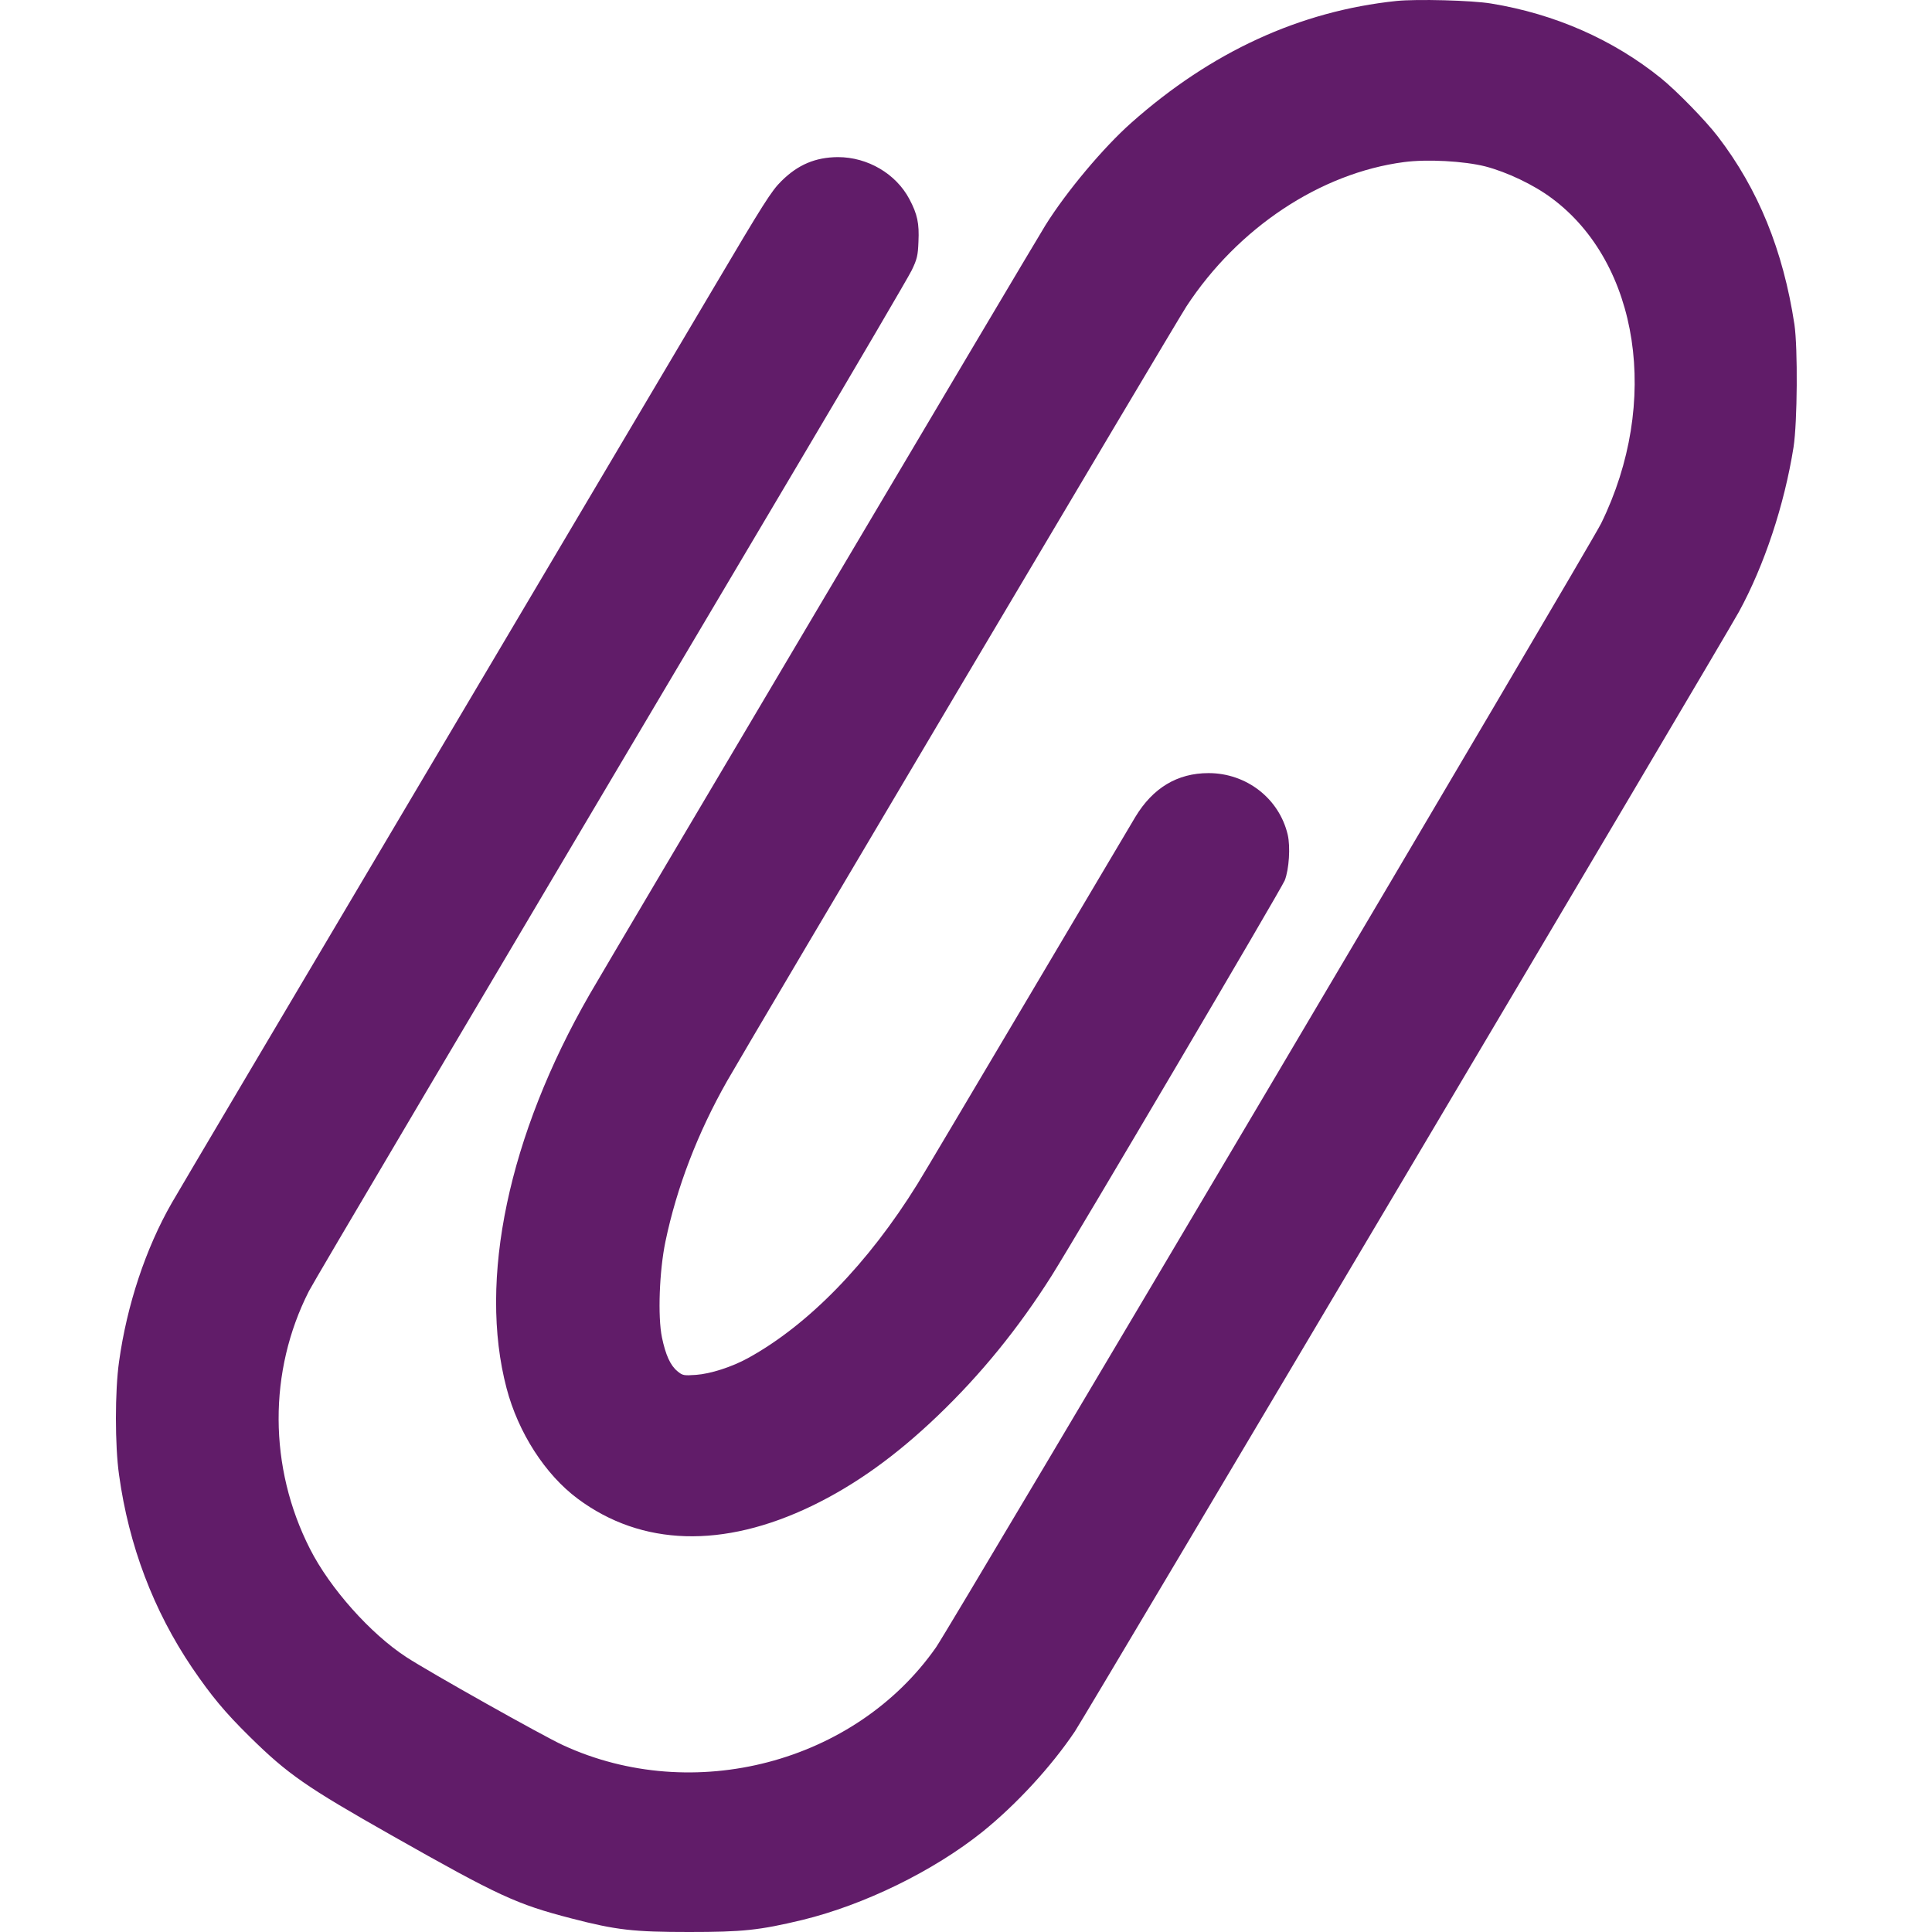
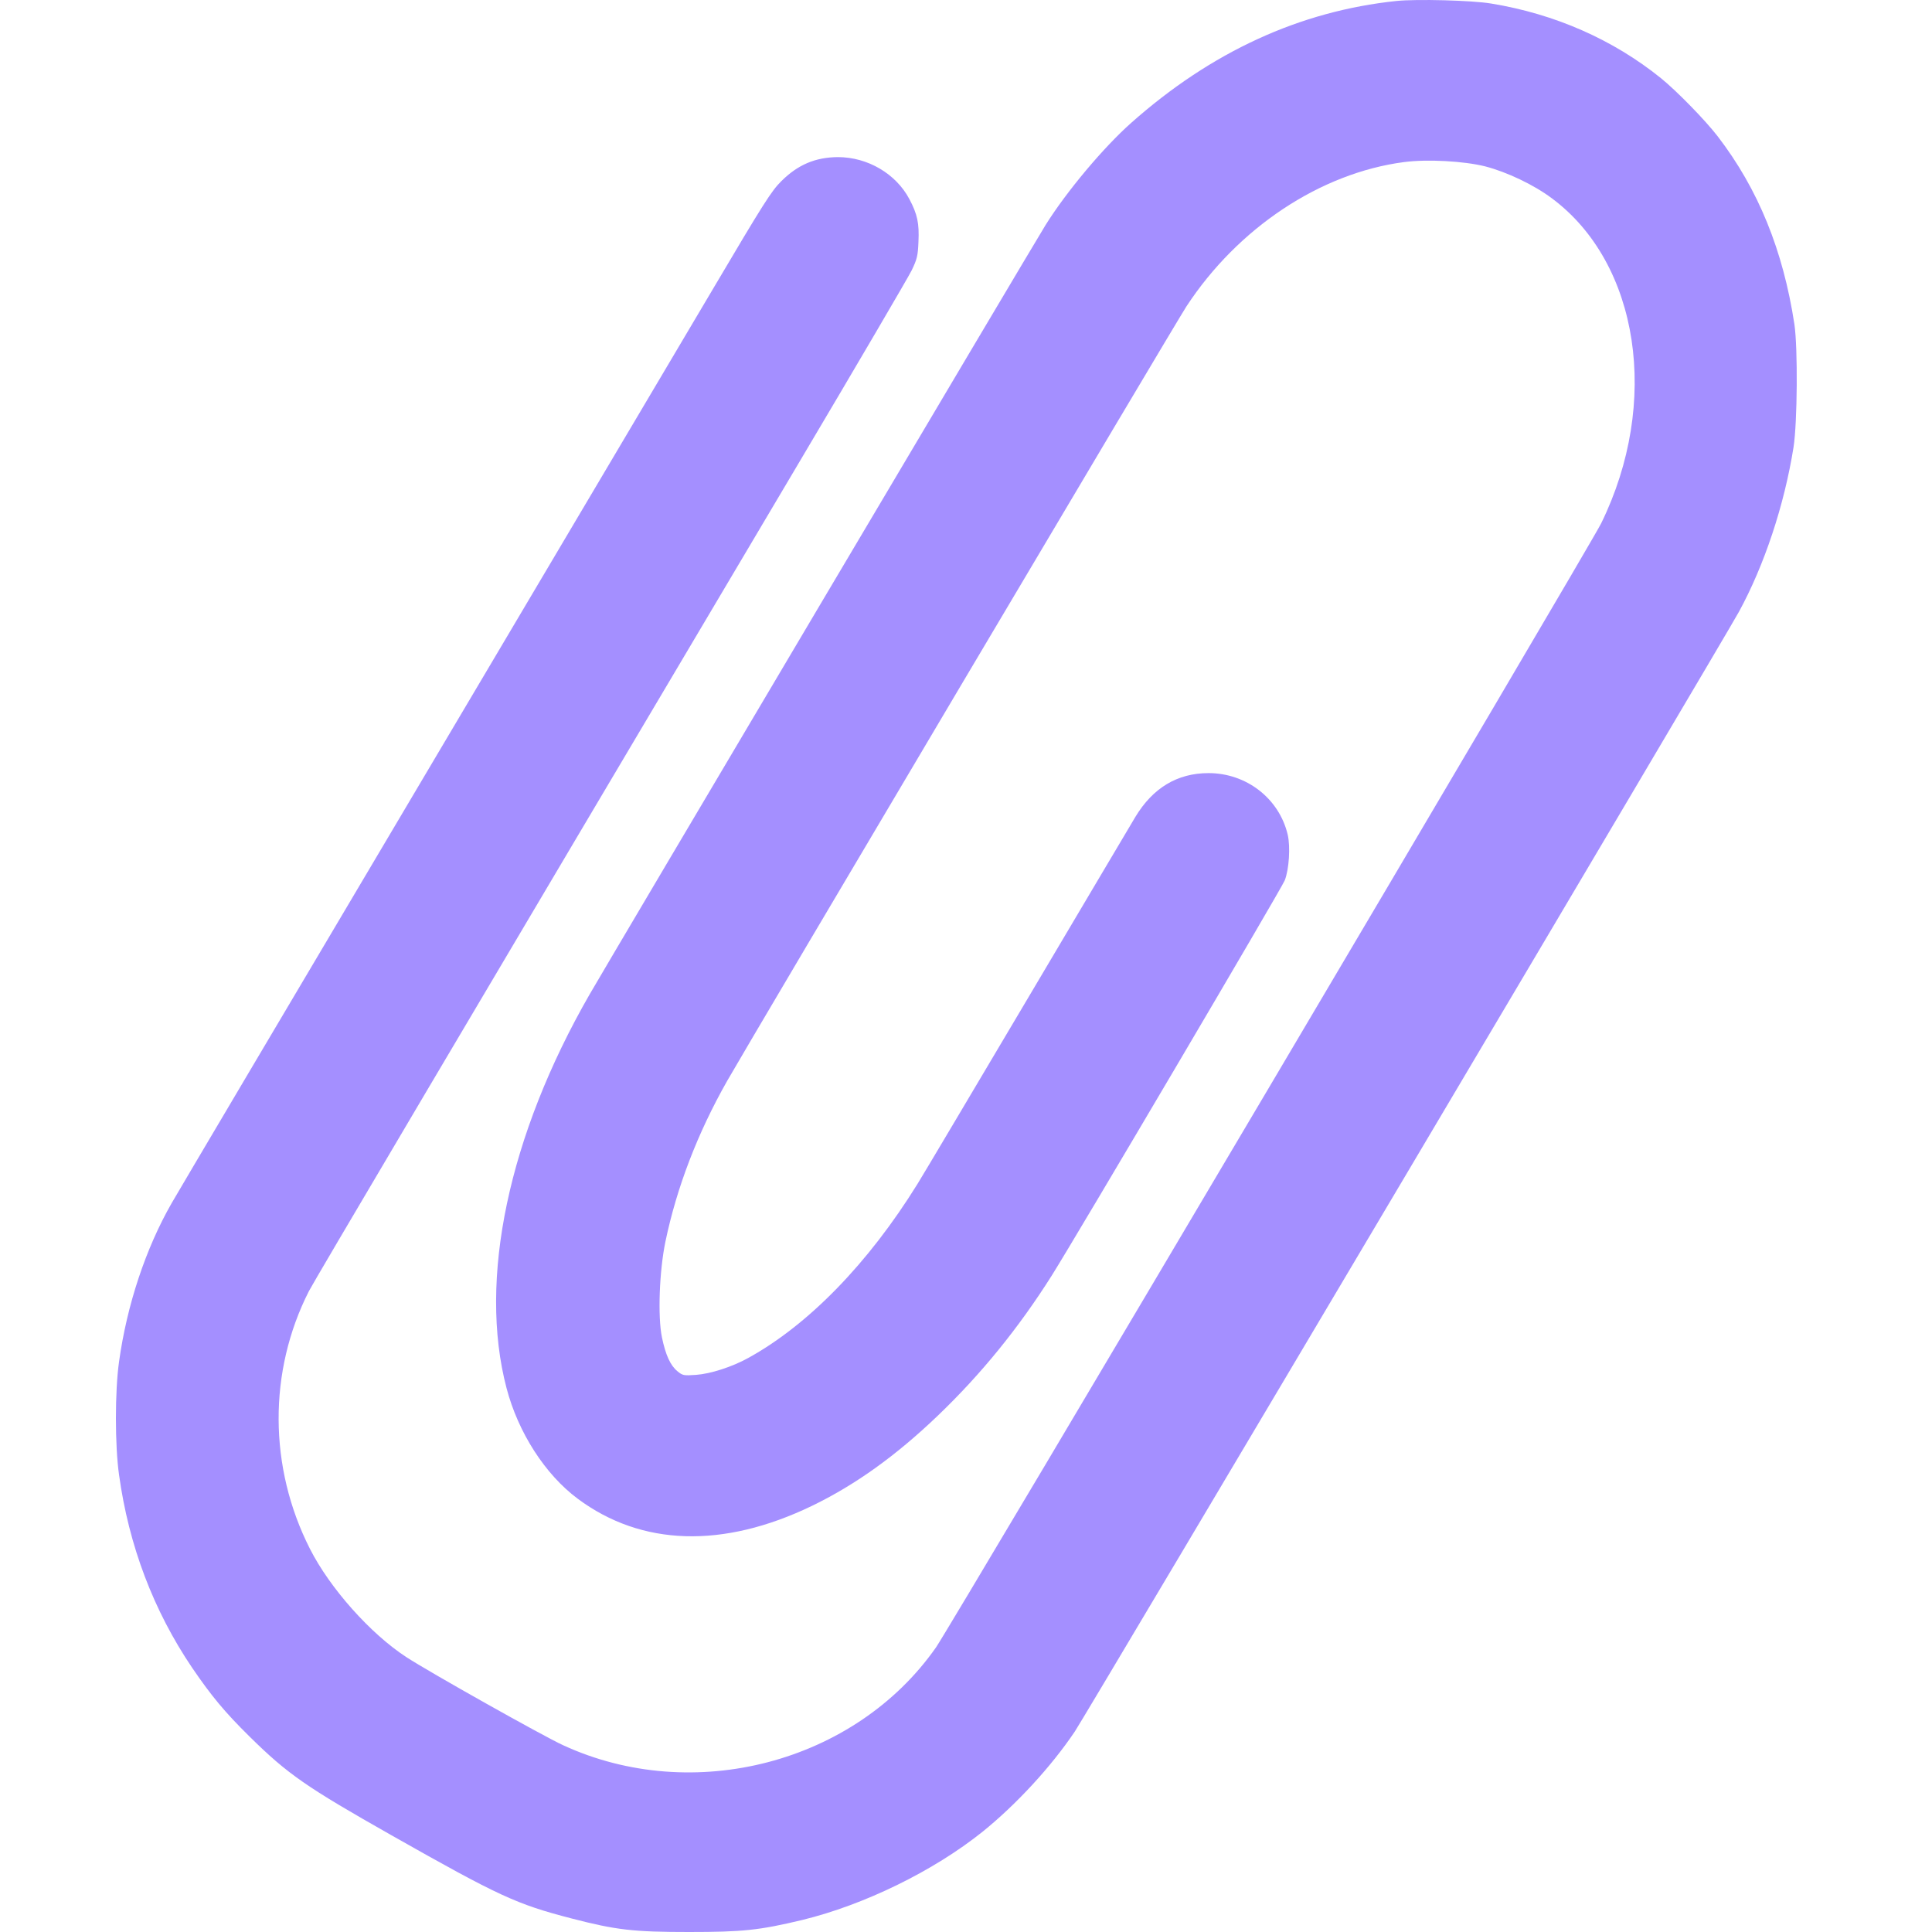
<svg xmlns="http://www.w3.org/2000/svg" width="100" height="100" viewBox="0 0 100 100" fill="none">
-   <path d="M72.281 0.05C67.282 0.574 62.698 2.679 58.555 6.356C57.114 7.635 55.213 9.9 54.123 11.64C53.574 12.511 31.471 49.812 30.516 51.473C26.319 58.773 24.743 66.242 26.22 71.855C26.824 74.156 28.22 76.323 29.904 77.575C33.209 80.035 37.425 80.159 42.018 77.948C44.261 76.864 46.368 75.355 48.539 73.276C50.782 71.127 52.709 68.756 54.429 66.038C55.699 64.022 66.336 45.984 66.499 45.567C66.724 44.989 66.796 43.826 66.652 43.204C66.21 41.33 64.517 40.016 62.554 40.016C60.941 40.016 59.671 40.78 58.762 42.29C58.564 42.627 56.051 46.855 53.187 51.695C50.322 56.526 47.764 60.843 47.485 61.287C44.936 65.399 41.838 68.578 38.722 70.292C37.884 70.754 36.776 71.109 36.029 71.163C35.389 71.207 35.335 71.198 35.065 70.976C34.696 70.674 34.452 70.132 34.263 69.227C34.038 68.143 34.128 65.772 34.443 64.262C35.029 61.455 36.11 58.64 37.632 55.958C38.812 53.88 60.878 16.667 61.41 15.859C64.076 11.791 68.345 8.958 72.668 8.39C73.875 8.23 75.775 8.337 76.874 8.612C78 8.905 79.387 9.562 80.324 10.264C84.854 13.63 85.944 20.841 82.873 27.094C82.323 28.222 49.197 84.2 48.449 85.266C44.27 91.243 35.885 93.446 29.138 90.328C28.112 89.858 22.23 86.554 21.032 85.772C19.177 84.564 17.078 82.211 16.043 80.168C13.899 75.95 13.881 70.976 15.989 66.829C16.295 66.242 23.311 54.377 41.279 24.074C44.351 18.896 47.008 14.358 47.188 13.994C47.467 13.417 47.512 13.23 47.539 12.511C47.584 11.56 47.485 11.09 47.071 10.308C46.377 8.994 44.909 8.132 43.369 8.132C42.207 8.141 41.298 8.523 40.442 9.376C39.928 9.882 39.514 10.539 36.92 14.927C35.299 17.662 28.436 29.252 21.663 40.682C14.89 52.112 9.143 61.819 8.891 62.264C7.54 64.617 6.567 67.557 6.162 70.479C5.946 71.989 5.946 74.831 6.162 76.34C6.667 79.999 7.945 83.365 9.945 86.323C10.945 87.788 11.629 88.614 12.917 89.884C14.899 91.838 15.853 92.495 20.258 94.991C25.842 98.153 26.734 98.561 29.58 99.298C31.904 99.902 32.804 100 35.668 100C38.442 100 39.298 99.911 41.523 99.378C44.729 98.597 48.314 96.847 50.854 94.813C52.583 93.419 54.402 91.456 55.636 89.618C56.177 88.819 89.223 33.097 90.006 31.668C91.321 29.261 92.357 26.143 92.834 23.142C93.032 21.854 93.059 18.026 92.879 16.791C92.294 12.955 91.006 9.793 88.916 7.067C88.268 6.223 86.791 4.713 85.971 4.047C83.494 2.049 80.486 0.725 77.19 0.184C76.181 0.015 73.317 -0.056 72.281 0.05Z" fill="#611C69" />
+   <path d="M72.281 0.05C67.282 0.574 62.698 2.679 58.554 6.356C57.114 7.635 55.213 9.9 54.123 11.64C53.574 12.511 31.471 49.812 30.516 51.473C26.319 58.773 24.743 66.242 26.22 71.855C26.824 74.156 28.22 76.323 29.904 77.575C33.209 80.035 37.425 80.159 42.018 77.948C44.261 76.864 46.368 75.355 48.539 73.276C50.782 71.127 52.709 68.756 54.429 66.038C55.699 64.022 66.336 45.984 66.499 45.567C66.724 44.989 66.796 43.826 66.652 43.204C66.21 41.33 64.517 40.016 62.554 40.016C60.941 40.016 59.671 40.78 58.762 42.29C58.564 42.627 56.051 46.855 53.187 51.695C50.322 56.526 47.764 60.843 47.485 61.287C44.936 65.399 41.838 68.578 38.722 70.292C37.884 70.754 36.776 71.109 36.029 71.163C35.389 71.207 35.335 71.198 35.065 70.976C34.696 70.674 34.452 70.132 34.263 69.227C34.038 68.143 34.128 65.772 34.443 64.262C35.029 61.455 36.11 58.64 37.632 55.958C38.812 53.88 60.878 16.667 61.41 15.859C64.076 11.791 68.345 8.958 72.668 8.39C73.875 8.23 75.775 8.337 76.874 8.612C78 8.905 79.387 9.562 80.324 10.264C84.854 13.63 85.944 20.841 82.873 27.094C82.323 28.222 49.197 84.2 48.449 85.266C44.27 91.243 35.885 93.446 29.138 90.328C28.112 89.858 22.23 86.554 21.032 85.772C19.177 84.564 17.078 82.211 16.043 80.168C13.899 75.95 13.881 70.976 15.989 66.829C16.295 66.242 23.311 54.377 41.279 24.074C44.351 18.896 47.008 14.358 47.188 13.994C47.467 13.417 47.512 13.23 47.539 12.511C47.584 11.56 47.485 11.09 47.071 10.308C46.377 8.994 44.909 8.132 43.369 8.132C42.207 8.141 41.298 8.523 40.442 9.376C39.928 9.882 39.514 10.539 36.92 14.927C35.299 17.662 28.436 29.252 21.663 40.682C14.89 52.112 9.143 61.819 8.891 62.264C7.54 64.617 6.567 67.557 6.162 70.479C5.946 71.989 5.946 74.831 6.162 76.34C6.667 79.999 7.945 83.365 9.945 86.323C10.945 87.788 11.629 88.614 12.917 89.884C14.899 91.838 15.853 92.495 20.258 94.991C25.842 98.153 26.734 98.561 29.58 99.298C31.904 99.902 32.804 100 35.668 100C38.442 100 39.298 99.911 41.523 99.378C44.729 98.597 48.314 96.847 50.854 94.813C52.583 93.419 54.402 91.456 55.636 89.618C56.177 88.819 89.223 33.097 90.006 31.668C91.321 29.261 92.357 26.143 92.834 23.142C93.032 21.854 93.059 18.026 92.879 16.791C92.294 12.955 91.006 9.793 88.916 7.067C88.268 6.223 86.791 4.713 85.971 4.047C83.494 2.049 80.486 0.725 77.19 0.184C76.181 0.015 73.317 -0.056 72.281 0.05Z" fill="#A48FFF" />
</svg>
